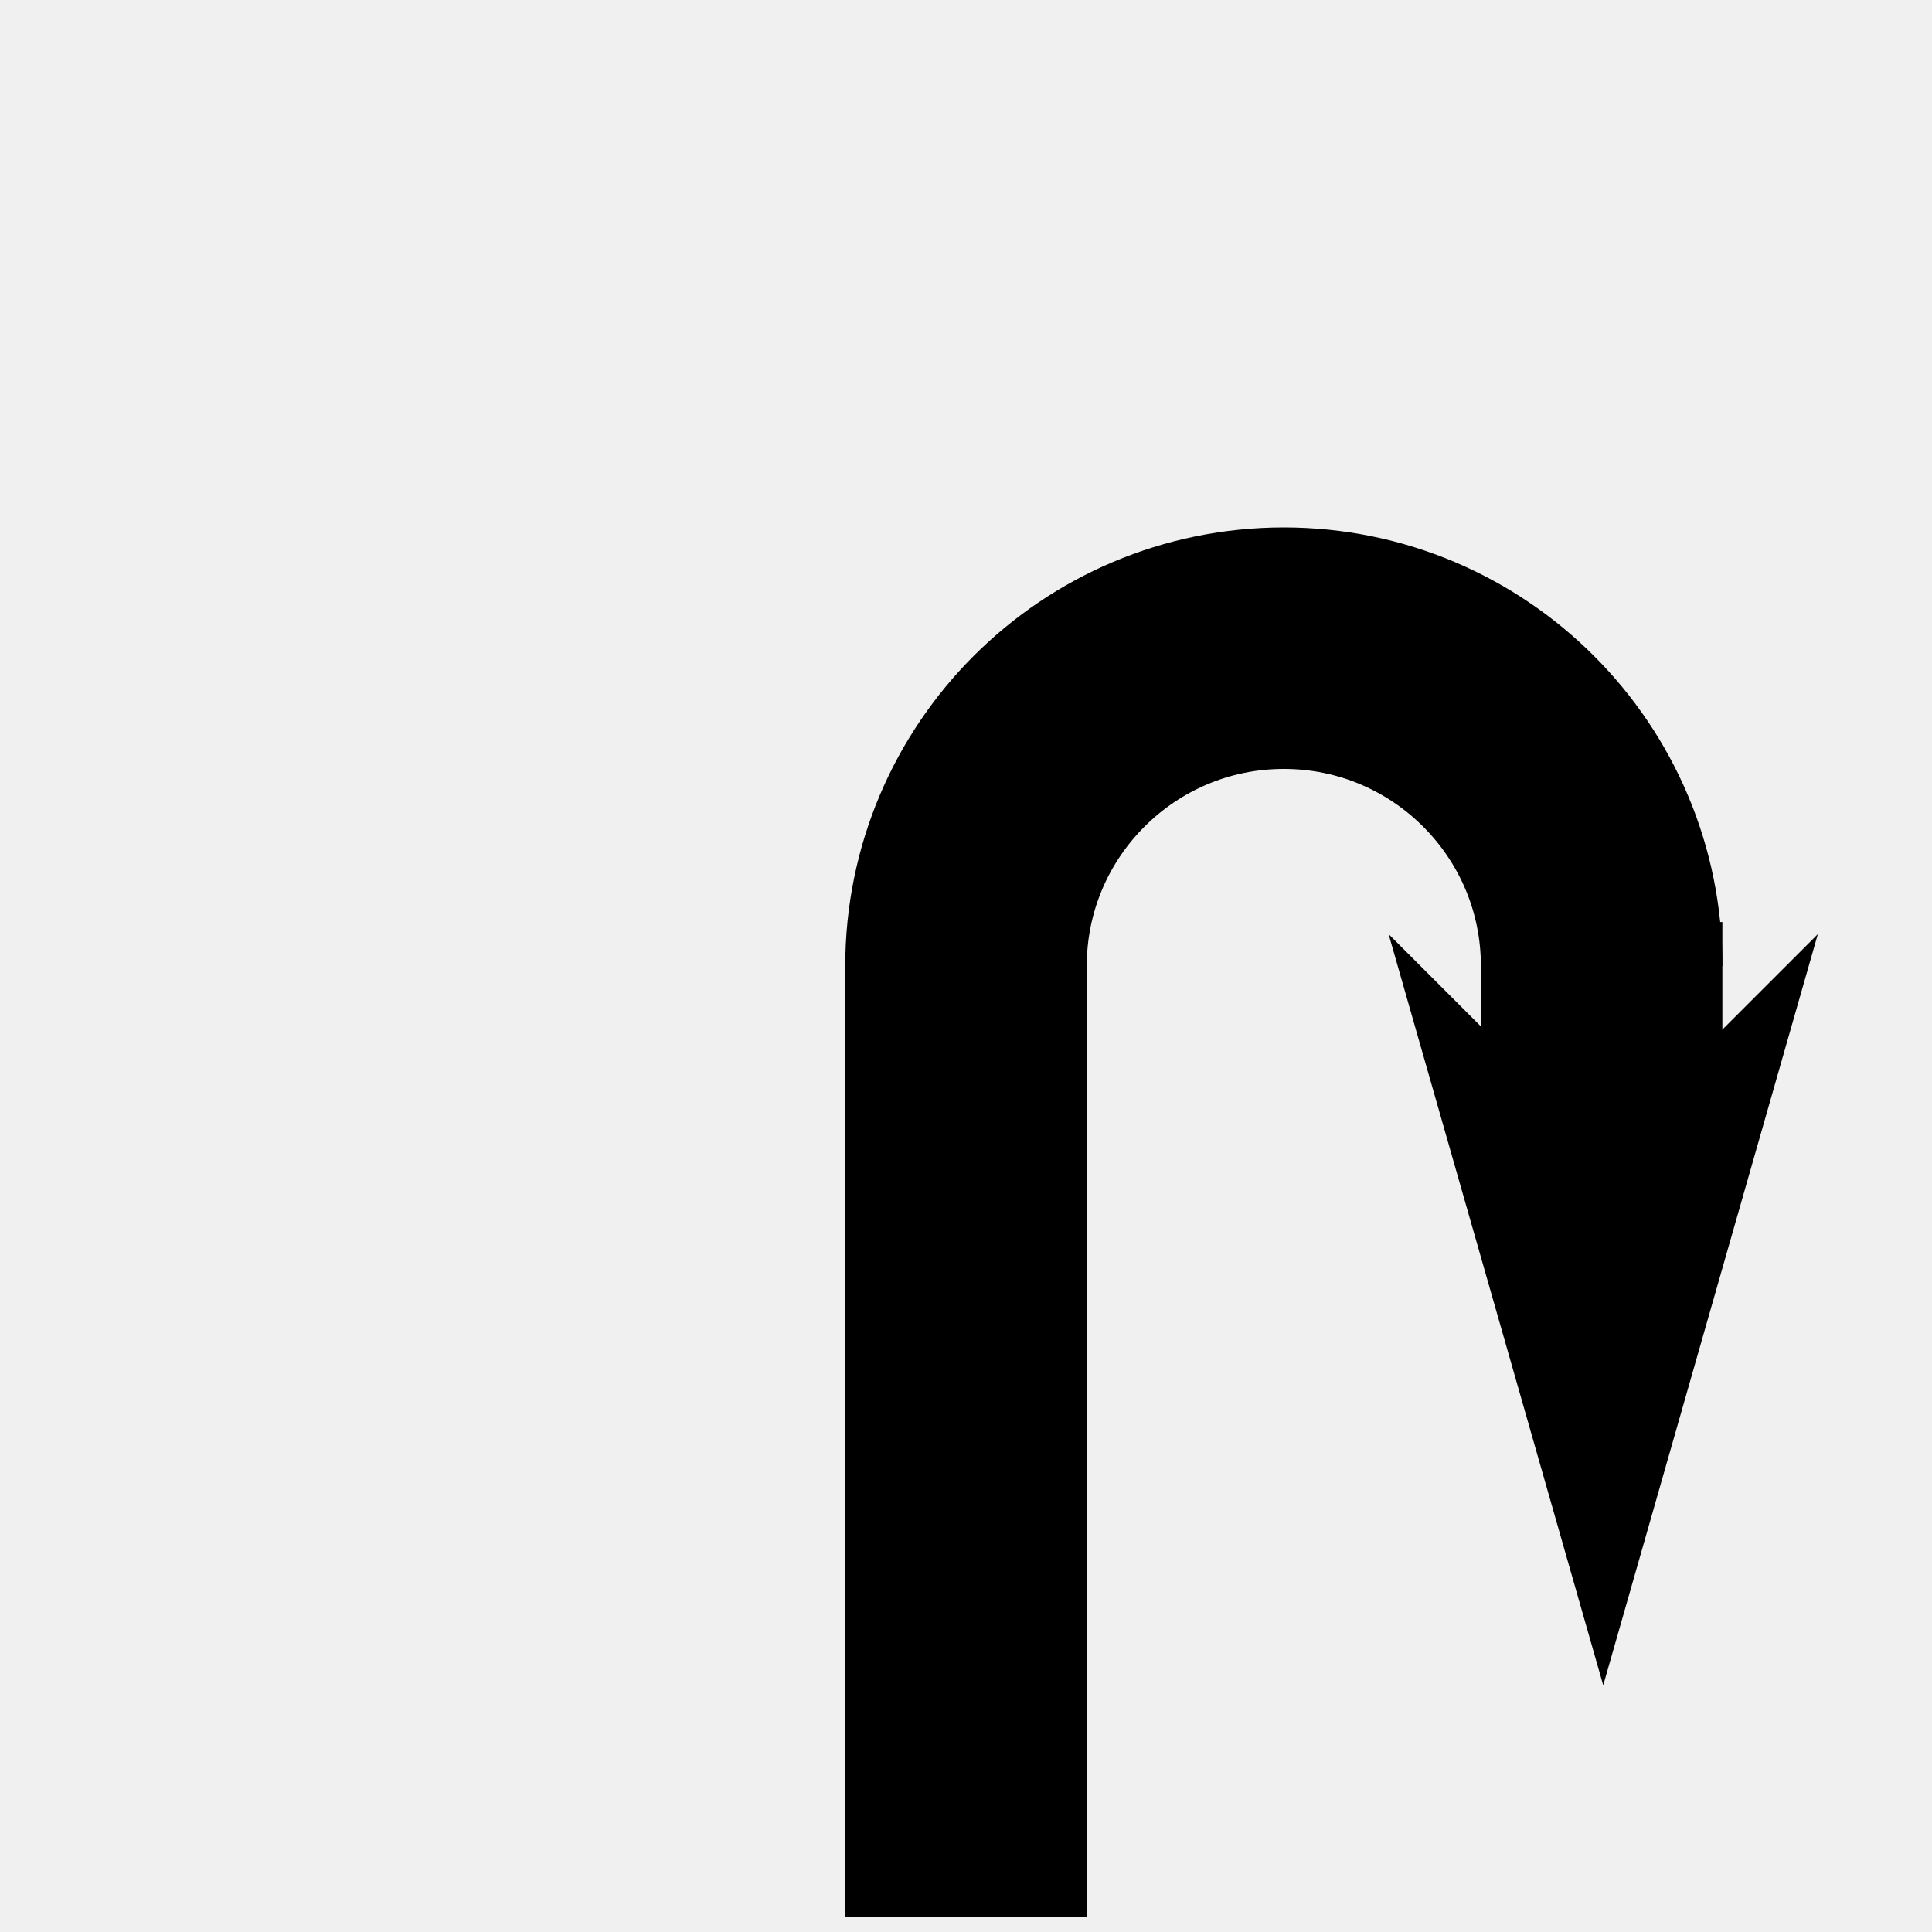
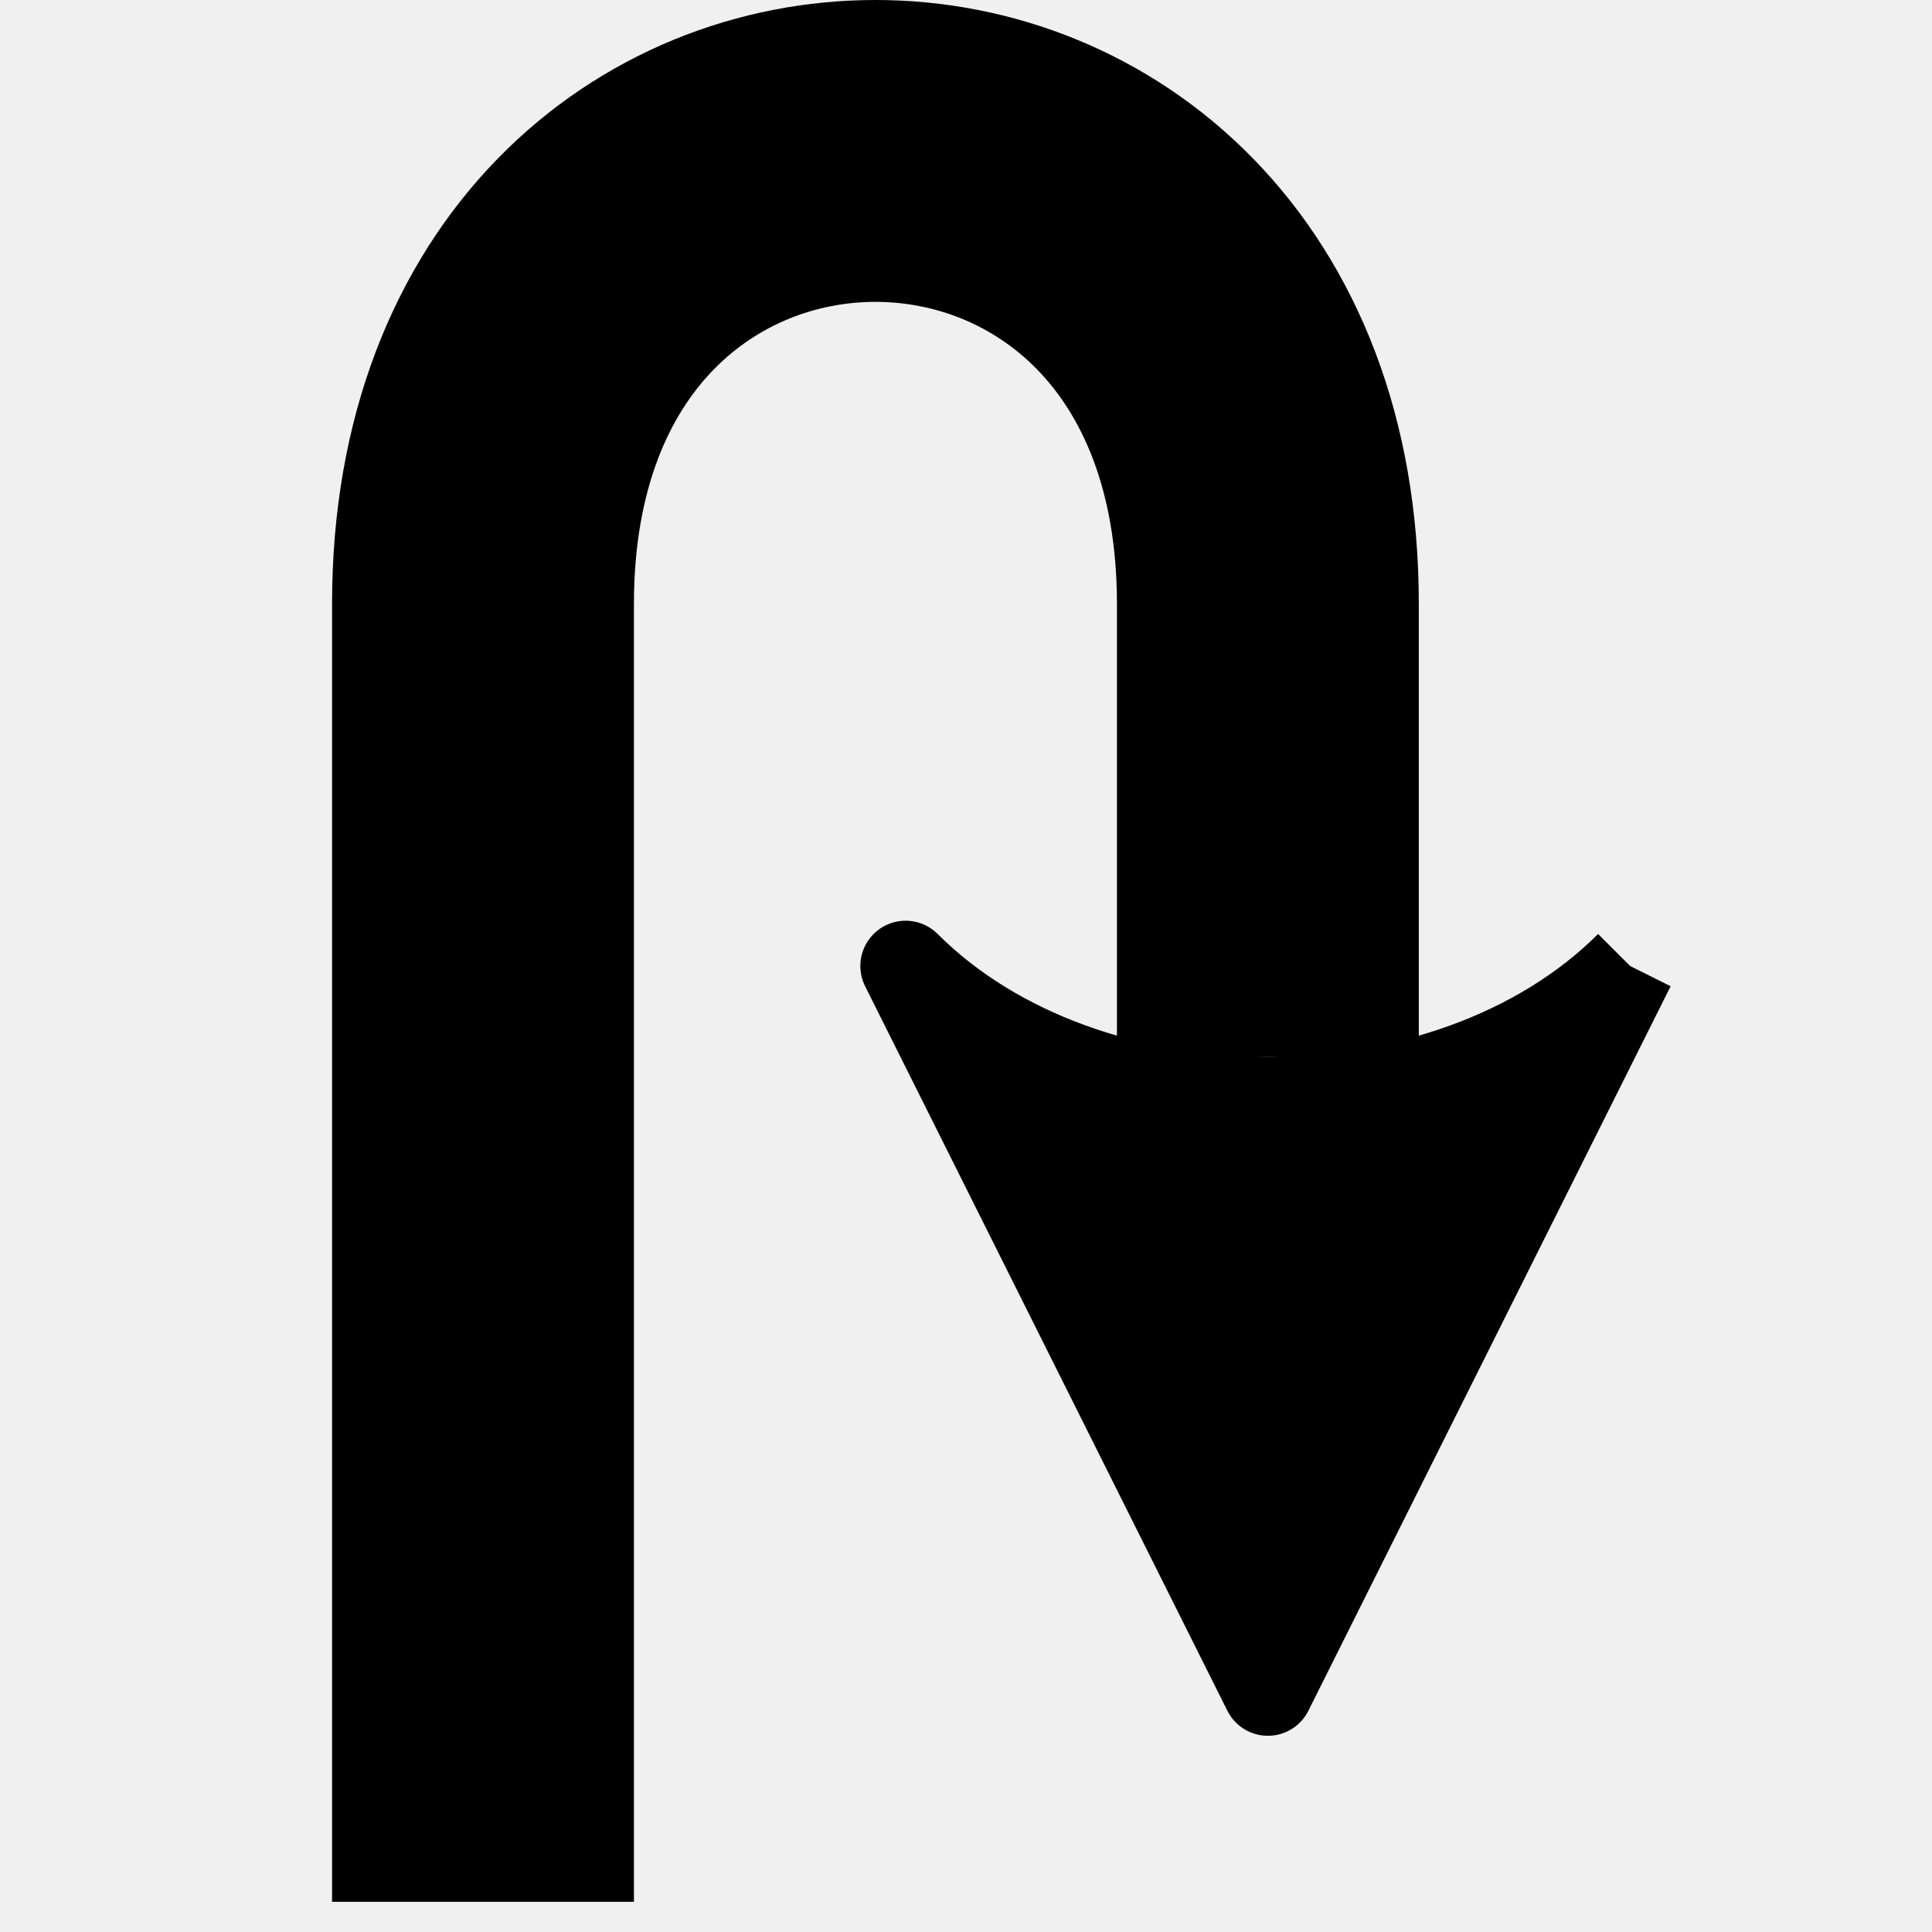
- <svg xmlns="http://www.w3.org/2000/svg" width="64px" height="64px" id="svg5354">
-   <defs id="defs5356">
-     <marker orient="auto" refY="0.0" refX="0.0" id="Arrow1Lend" style="overflow:visible;">
-       <path id="path4535" d="M 0.0,0.0 L 5.0,-5.0 L -12.5,0.0 L 5.0,5.0 L 0.0,0.0 z " style="fill-rule:evenodd;stroke:#000000;stroke-width:1.0pt;marker-start:none;" transform="scale(0.8) rotate(180) translate(12.5,0)" />
-     </marker>
-     <marker orient="auto" refY="0.0" refX="0.0" id="Arrow1Lend6" style="overflow:visible;">
-       <path id="path3182" d="M 0.0,0.0 L 5.0,-5.0 L -12.5,0.0 L 5.0,5.0 L 0.0,0.0 z " style="marker-start:none;stroke:#ffffff;stroke-width:1.0pt;fill:#ffffff;fill-rule:evenodd" transform="scale(0.8) rotate(180) translate(12.5,0)" />
-     </marker>
-     <marker orient="auto" refY="0.0" refX="0.0" id="Arrow1Lend69" style="overflow:visible;">
-       <path id="path3206" d="M 0.0,0.0 L 5.0,-5.0 L -12.5,0.0 L 5.0,5.0 L 0.0,0.0 z " style="fill-rule:evenodd;marker-start:none;stroke:#000000;stroke-width:1.0pt;fill:#000000" transform="scale(0.8) rotate(180) translate(12.5,0)" />
-     </marker>
-   </defs>
-   <g id="layer1">
-     <path style="fill:none;fill-rule:evenodd;stroke:#000000;stroke-width:8;stroke-linecap:butt;stroke-linejoin:miter;stroke-miterlimit:4;stroke-dasharray:none;stroke-opacity:1" d="M 32,63.5 L 32,32 L 32,35.818" id="path5437" />
-     <path style="fill:none;fill-opacity:1;fill-rule:evenodd;stroke:#000000;stroke-width:8;stroke-linecap:butt;stroke-linejoin:miter;stroke-miterlimit:4;stroke-dasharray:none;stroke-dashoffset:0;stroke-opacity:1" id="path5435" d="M 21.472,32 A 10.528,10.528 0 0 1 42.528,32" transform="translate(10.5283,4.8862073e-7)" />
-     <path style="stroke-linejoin:miter;marker-end:url(#Arrow1Lend69);stroke-opacity:1;fill-rule:evenodd;stroke:#000000;stroke-linecap:butt;stroke-miterlimit:4;stroke-dasharray:none;stroke-width:1.4;fill:none" d="M 53.109,47.375 L 53.109,53.109" id="path5439" />
-     <path id="path3225" d="M 53.056,41.074 C 53.056,30.545 53.056,30.545 53.056,30.545" style="fill:none;fill-rule:evenodd;stroke:#000000;stroke-width:8;stroke-linecap:butt;stroke-linejoin:miter;stroke-miterlimit:4;stroke-dasharray:none;stroke-opacity:1" />
+ <svg xmlns="http://www.w3.org/2000/svg" width="64px" height="64px">
+   <g>
+     <path d="M 16,63 L 16,20 C 16,0 42,0 42,20 L 42 35" style="fill:none;stroke:#000000;stroke-width:10;stroke-linecap:butt;stroke-linejoin:miter;stroke-opacity:1;stroke-miterlimit:4;stroke-dasharray:none" />
+     <path transform="translate(42,35) scale(3) rotate(180)" d="M -4,1 L 0,-7 L 4,1 C 2,-1 -2,-1 -4,1" style="fill:#000000;stroke:#000000;stroke-linejoin:round" />
  </g>
</svg>
